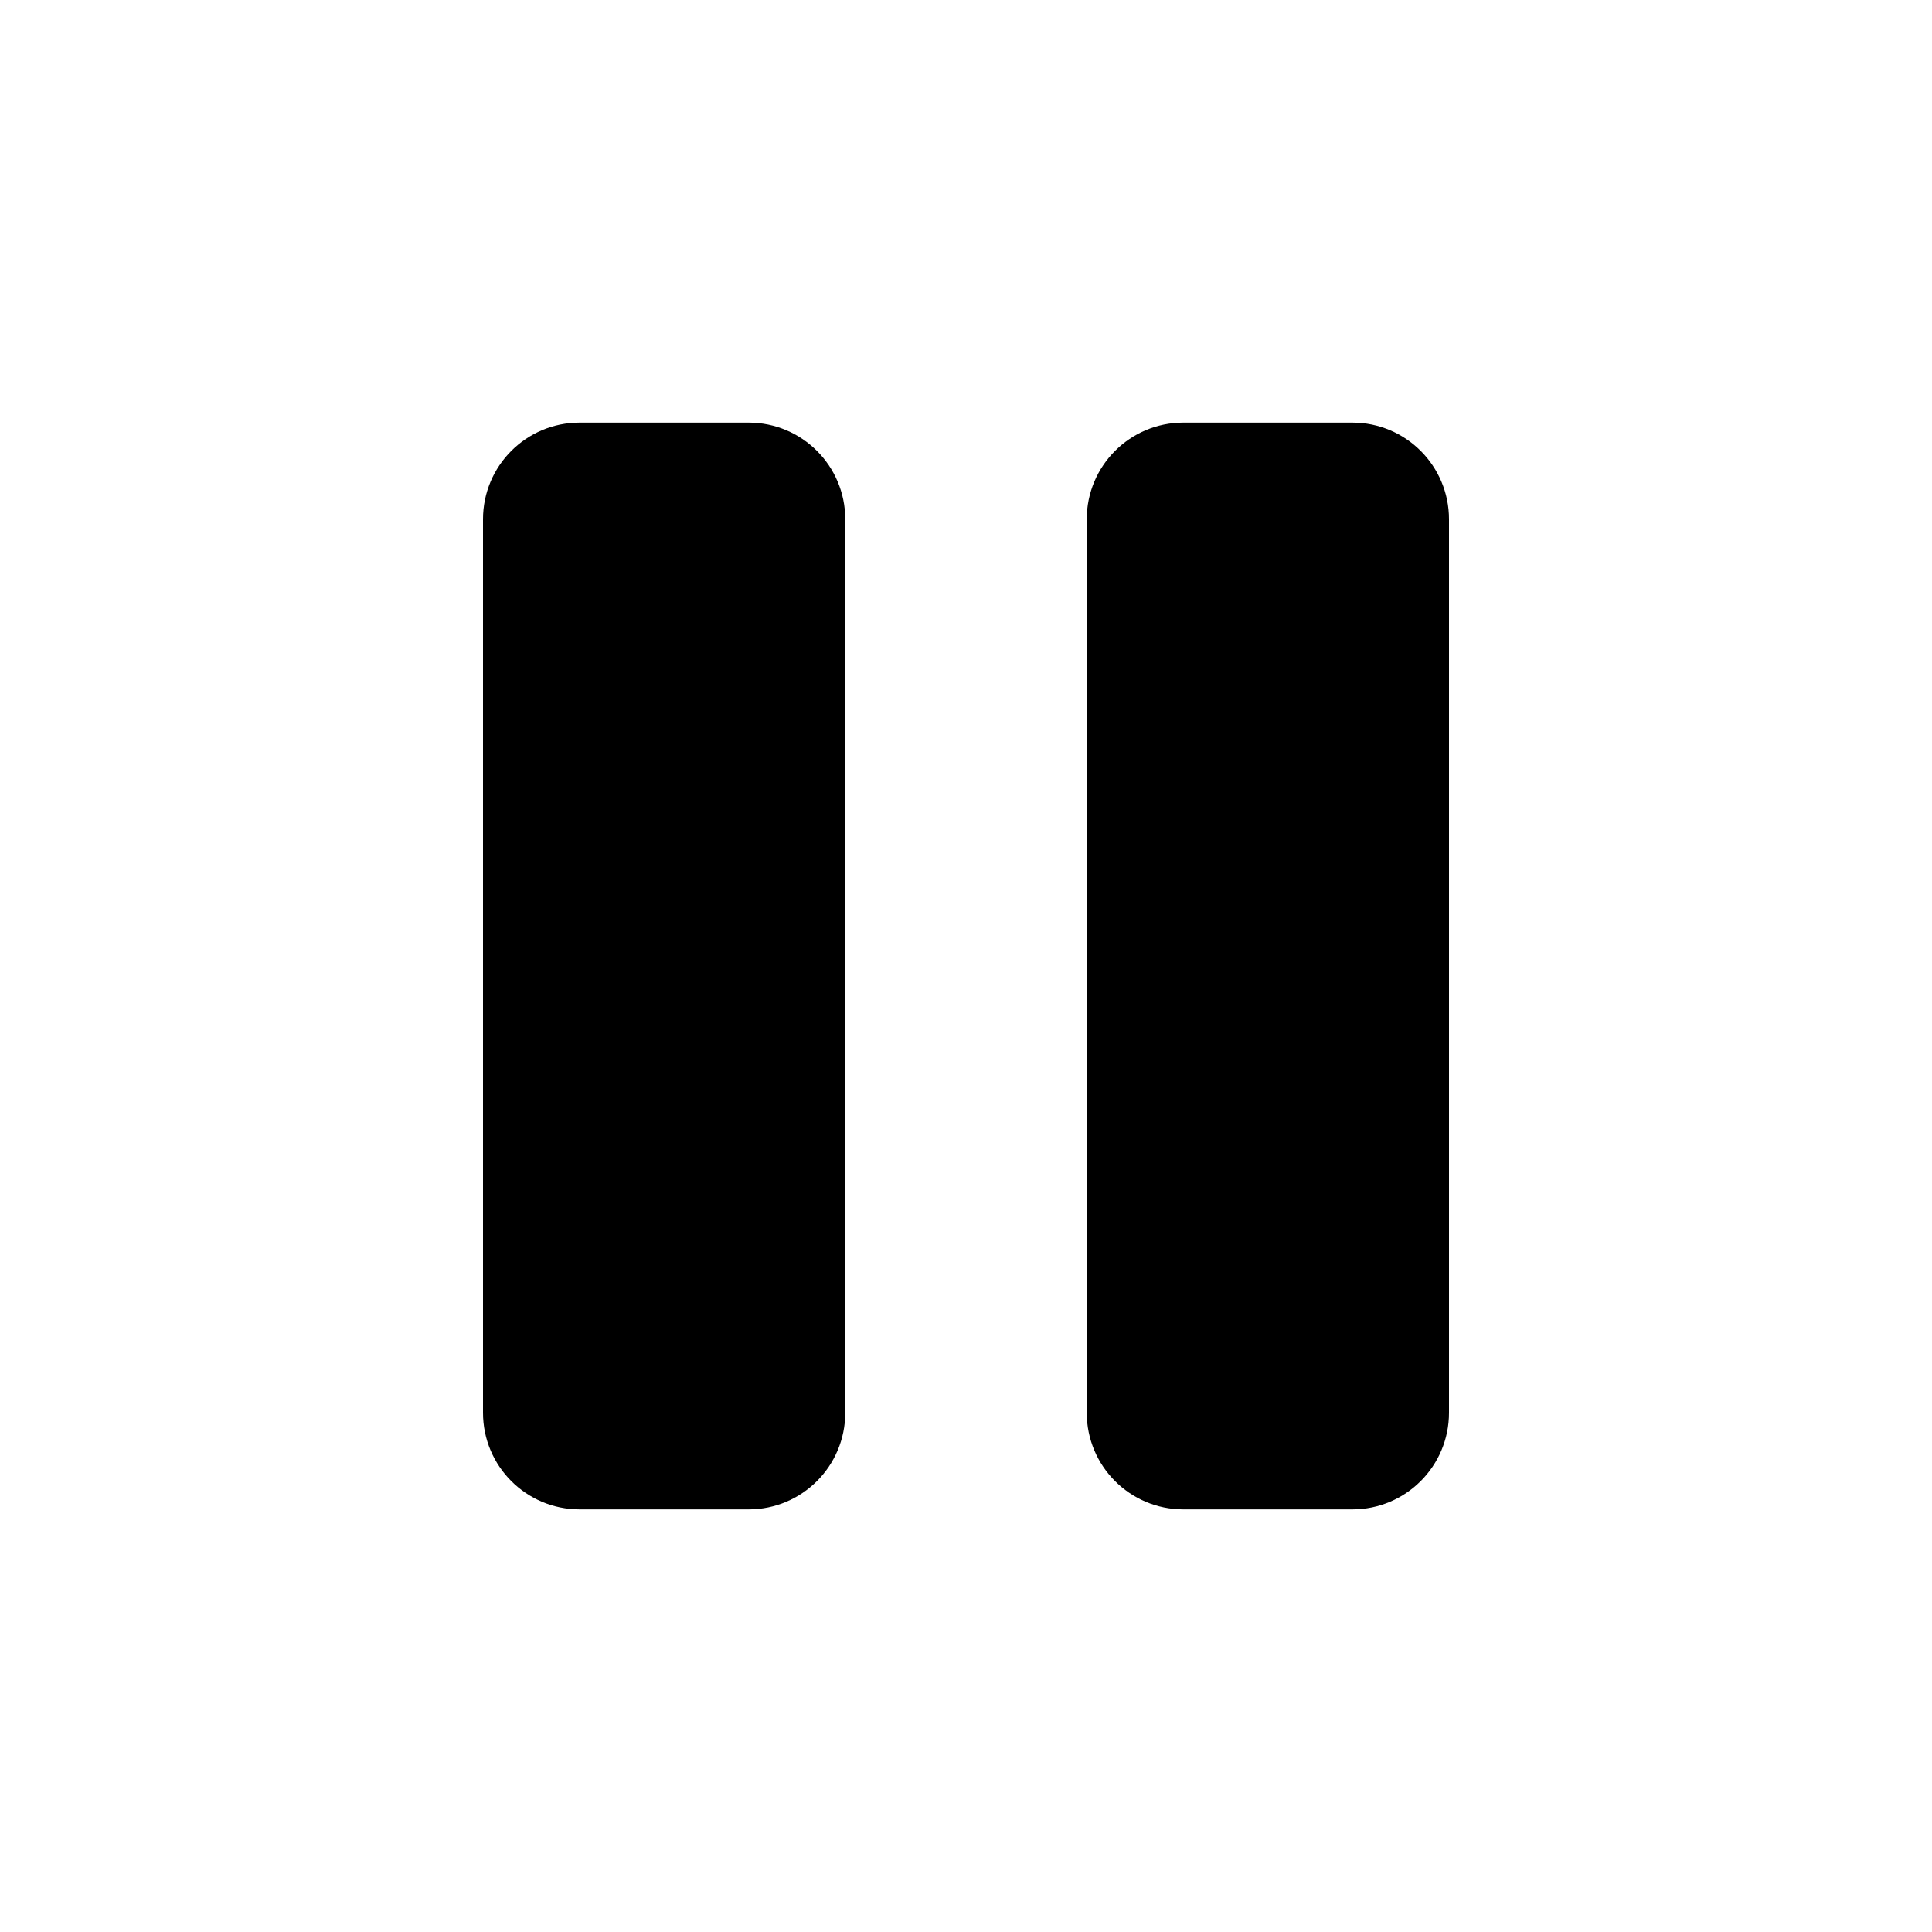
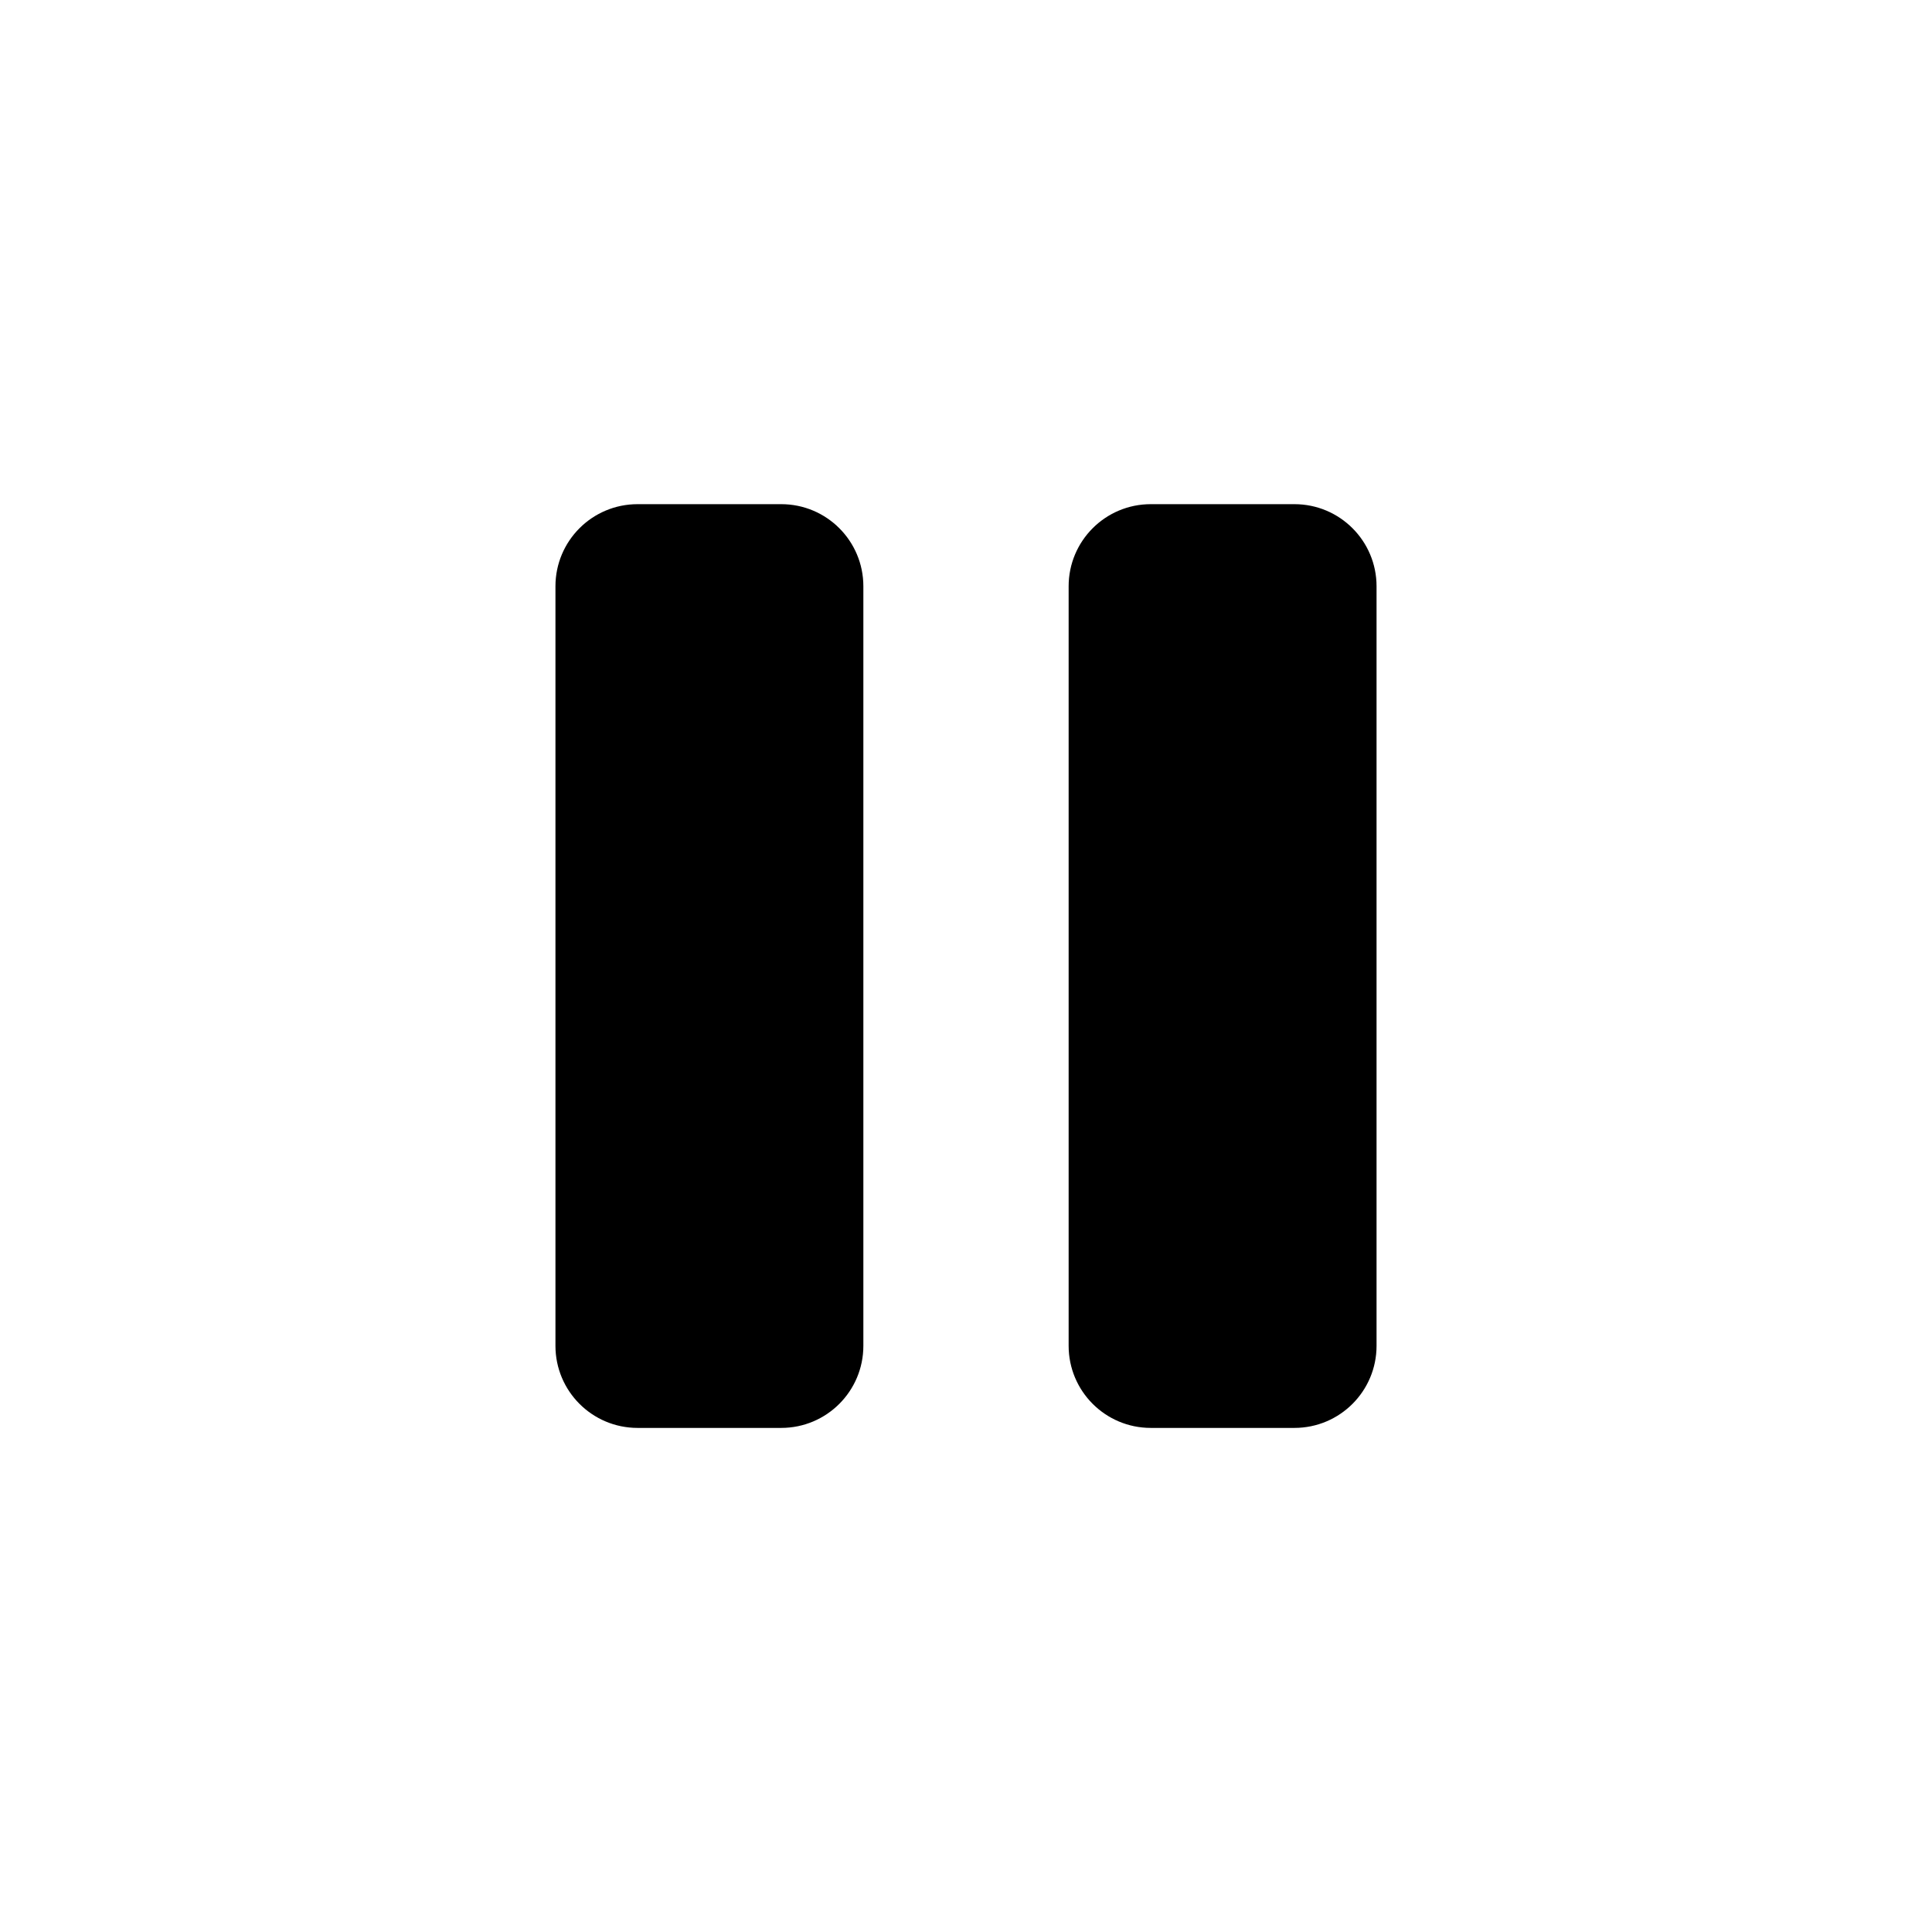
<svg xmlns="http://www.w3.org/2000/svg" viewBox="0 0 24 24" fill="none" aria-hidden="true">
-   <rect x="6" y="5.25" width="4.5" height="13.5" rx="1.2" fill="currentColor" />
-   <rect x="13.5" y="5.25" width="4.5" height="13.5" rx="1.2" fill="currentColor" />
+   <rect x="6.9" y="6.263" width="3.825" height="11.475" rx="1.02" fill="currentColor" />
+   <rect x="13.275" y="6.263" width="3.825" height="11.475" rx="1.02" fill="currentColor" />
</svg>
